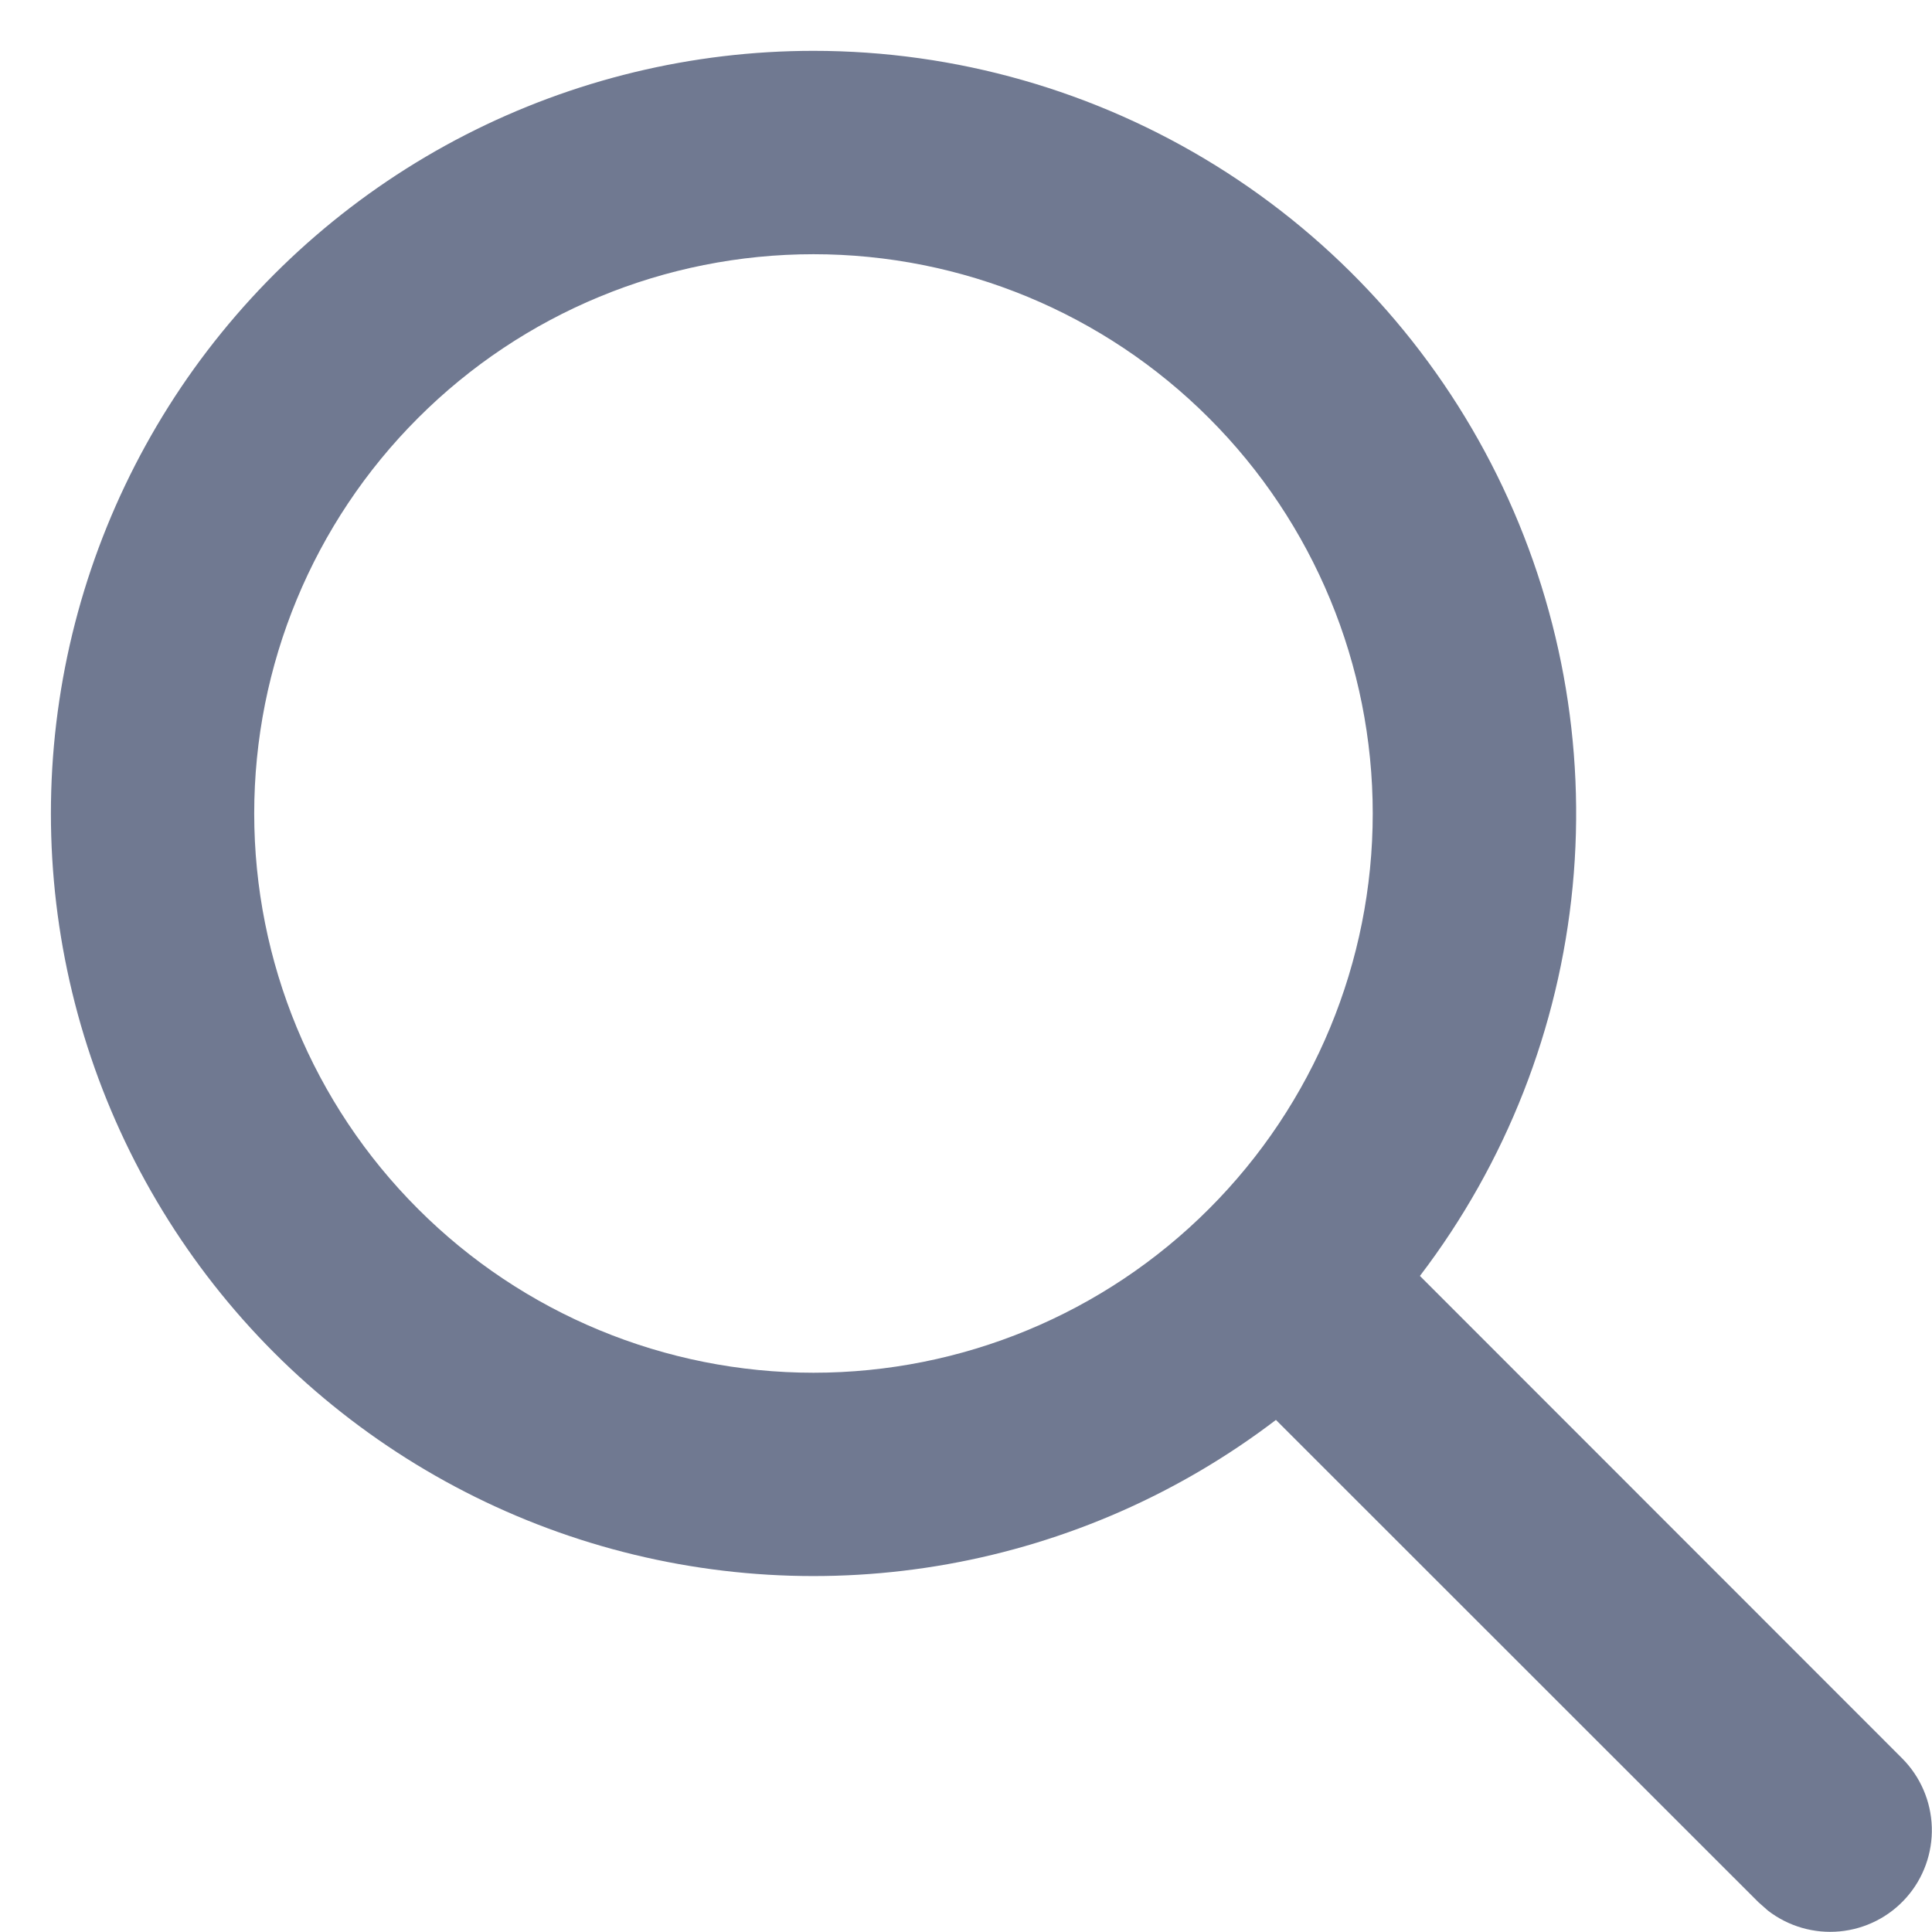
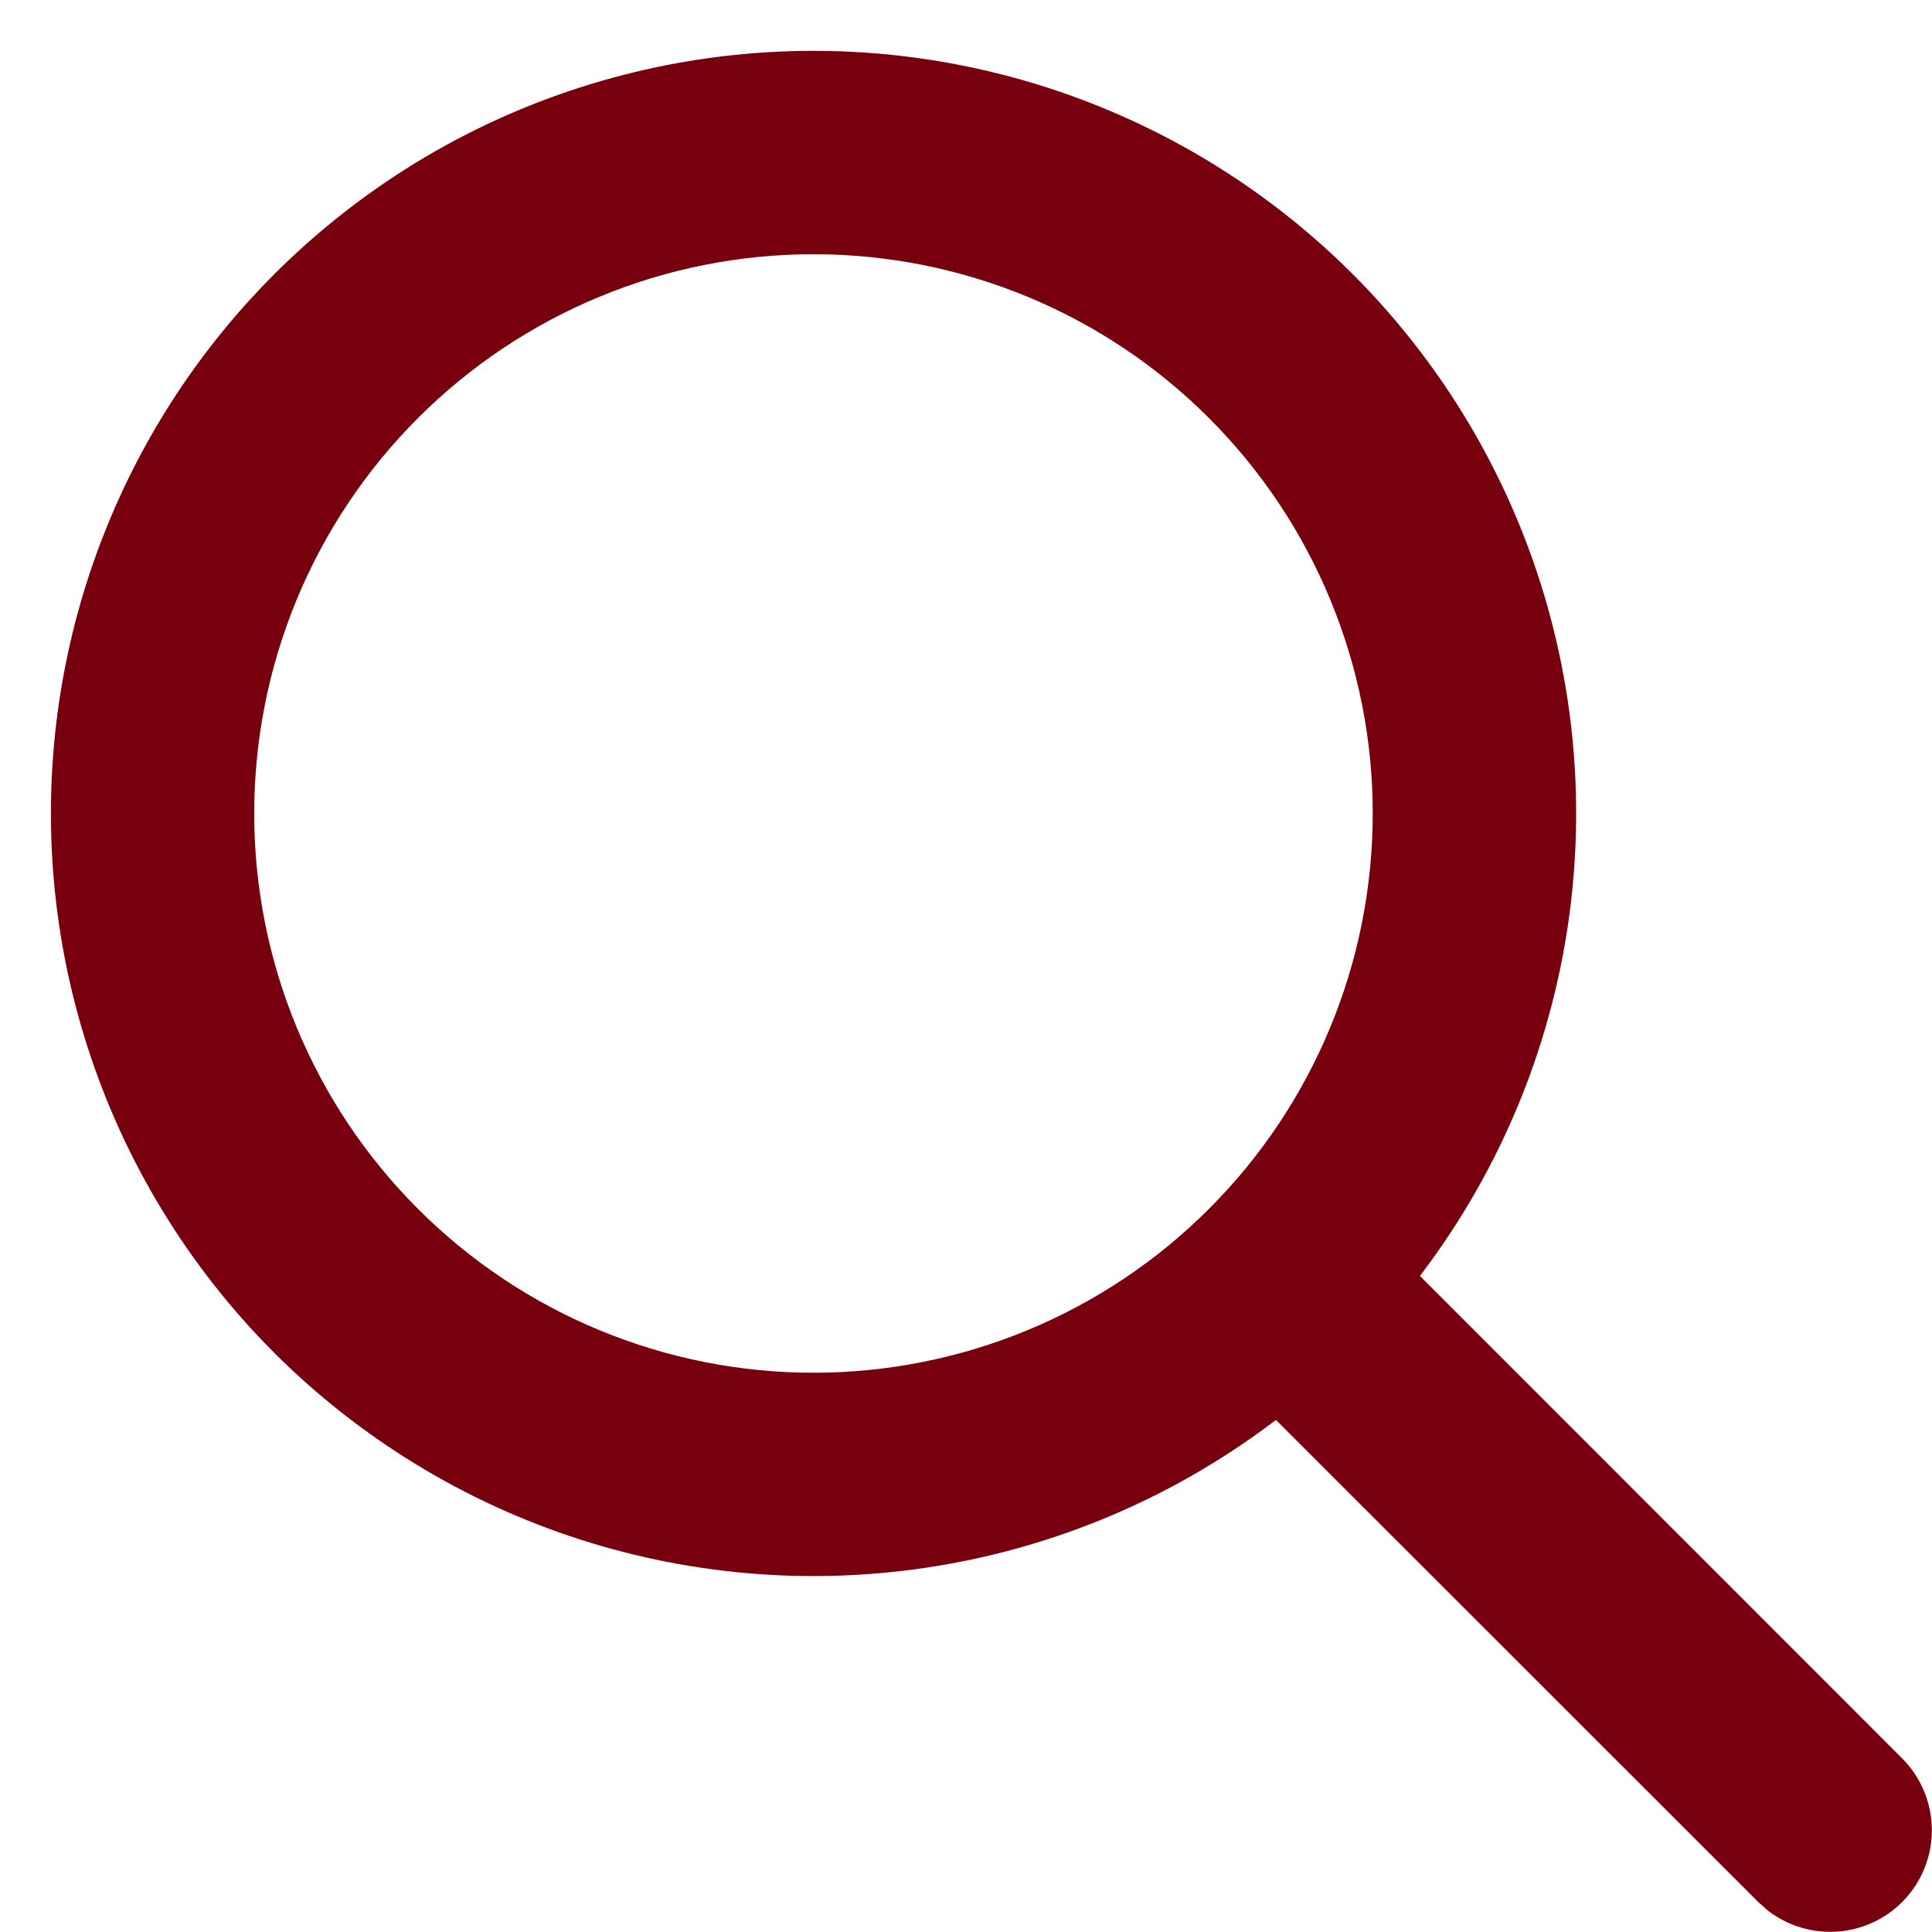
<svg xmlns="http://www.w3.org/2000/svg" width="19" height="19" viewBox="0 0 19 19" fill="none">
-   <path d="M8 0.5C9.398 0.5 10.768 0.891 11.956 1.628C13.144 2.365 14.102 3.42 14.722 4.673C15.342 5.926 15.6 7.327 15.466 8.718C15.332 10.11 14.812 11.436 13.964 12.548L18.707 17.293C18.886 17.473 18.99 17.714 18.998 17.968C19.006 18.222 18.917 18.47 18.749 18.66C18.581 18.851 18.346 18.97 18.093 18.994C17.841 19.018 17.588 18.945 17.387 18.79L17.293 18.707L12.548 13.964C11.601 14.686 10.496 15.172 9.323 15.382C8.151 15.592 6.946 15.52 5.807 15.172C4.668 14.824 3.629 14.209 2.774 13.38C1.92 12.55 1.276 11.528 0.895 10.4C0.514 9.272 0.407 8.069 0.583 6.891C0.759 5.713 1.213 4.595 1.907 3.627C2.602 2.66 3.516 1.871 4.576 1.327C5.635 0.784 6.809 0.5 8 0.5ZM8 2.5C6.541 2.5 5.142 3.079 4.111 4.111C3.079 5.142 2.5 6.541 2.5 8C2.5 9.459 3.079 10.858 4.111 11.889C5.142 12.921 6.541 13.5 8 13.5C9.459 13.5 10.858 12.921 11.889 11.889C12.921 10.858 13.5 9.459 13.5 8C13.5 6.541 12.921 5.142 11.889 4.111C10.858 3.079 9.459 2.5 8 2.5Z" fill="#707991" />
+   <path d="M8 0.5C9.398 0.5 10.768 0.891 11.956 1.628C13.144 2.365 14.102 3.42 14.722 4.673C15.342 5.926 15.6 7.327 15.466 8.718C15.332 10.11 14.812 11.436 13.964 12.548L18.707 17.293C18.886 17.473 18.99 17.714 18.998 17.968C19.006 18.222 18.917 18.47 18.749 18.66C18.581 18.851 18.346 18.97 18.093 18.994C17.841 19.018 17.588 18.945 17.387 18.79L17.293 18.707L12.548 13.964C11.601 14.686 10.496 15.172 9.323 15.382C8.151 15.592 6.946 15.52 5.807 15.172C4.668 14.824 3.629 14.209 2.774 13.38C1.92 12.55 1.276 11.528 0.895 10.4C0.514 9.272 0.407 8.069 0.583 6.891C0.759 5.713 1.213 4.595 1.907 3.627C2.602 2.66 3.516 1.871 4.576 1.327C5.635 0.784 6.809 0.5 8 0.5ZM8 2.5C6.541 2.5 5.142 3.079 4.111 4.111C3.079 5.142 2.5 6.541 2.5 8C2.5 9.459 3.079 10.858 4.111 11.889C5.142 12.921 6.541 13.5 8 13.5C9.459 13.5 10.858 12.921 11.889 11.889C12.921 10.858 13.5 9.459 13.5 8C13.5 6.541 12.921 5.142 11.889 4.111C10.858 3.079 9.459 2.5 8 2.5Z" fill="#78000e" />
</svg>
